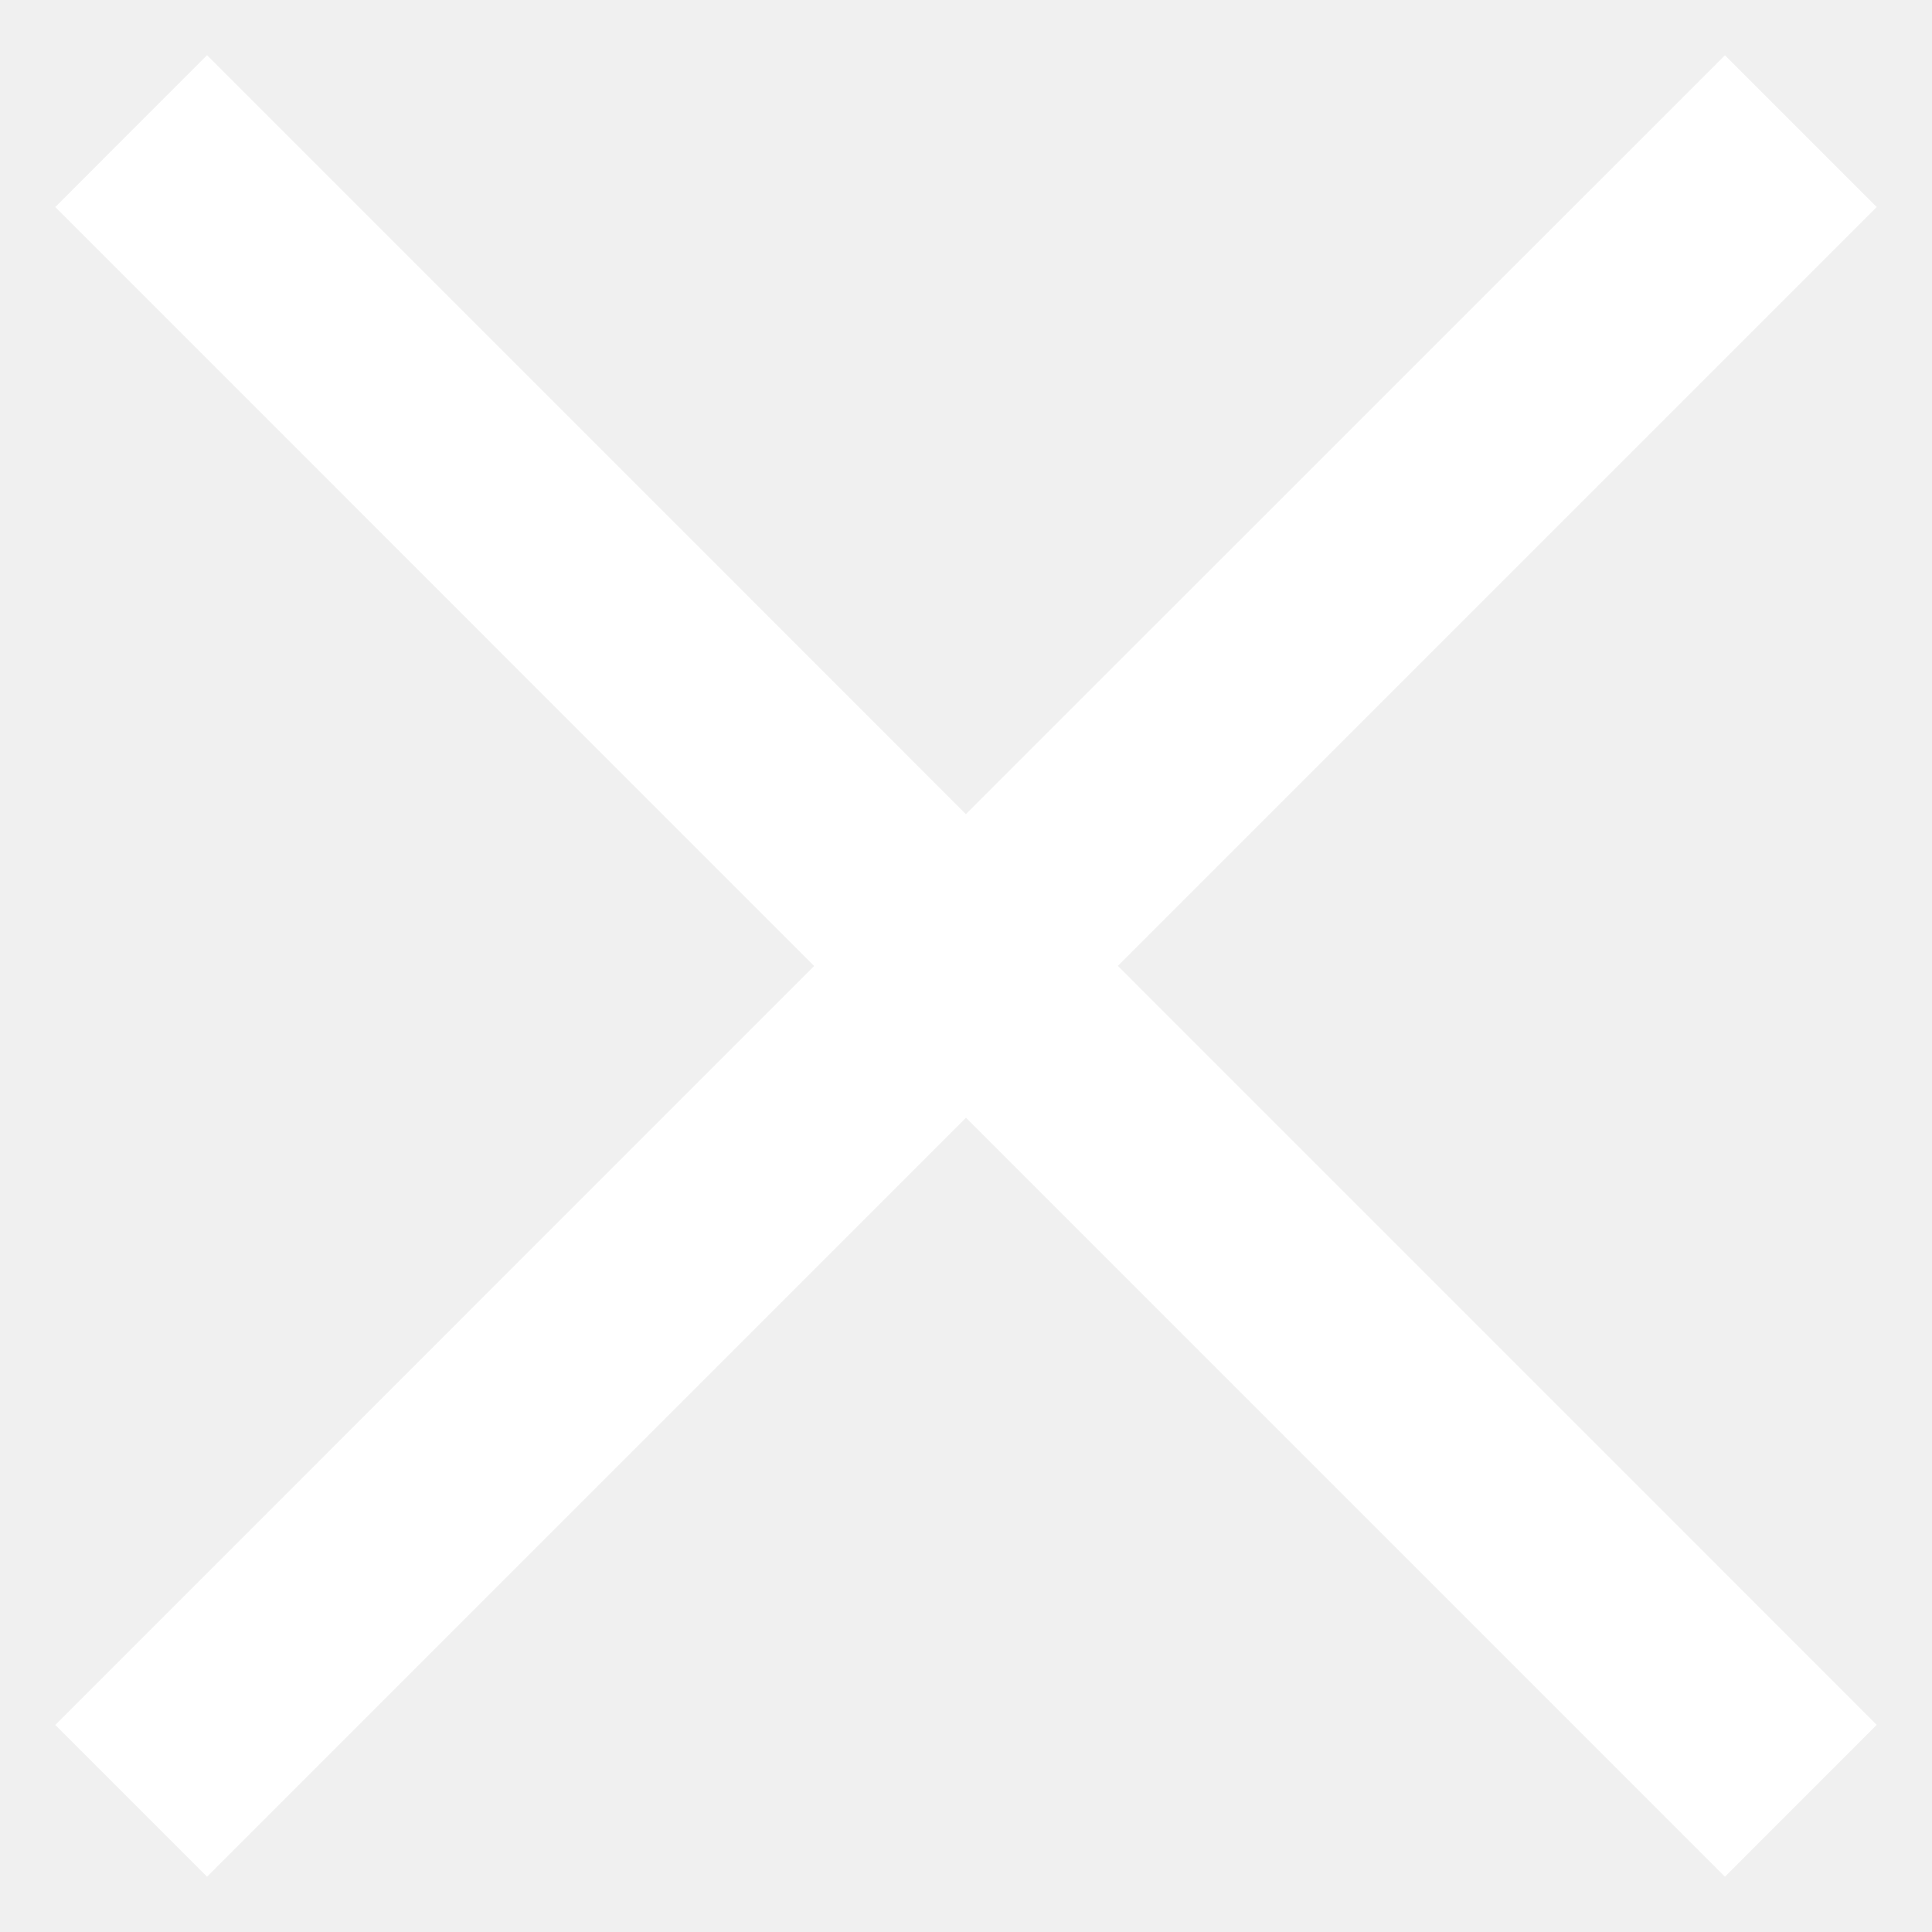
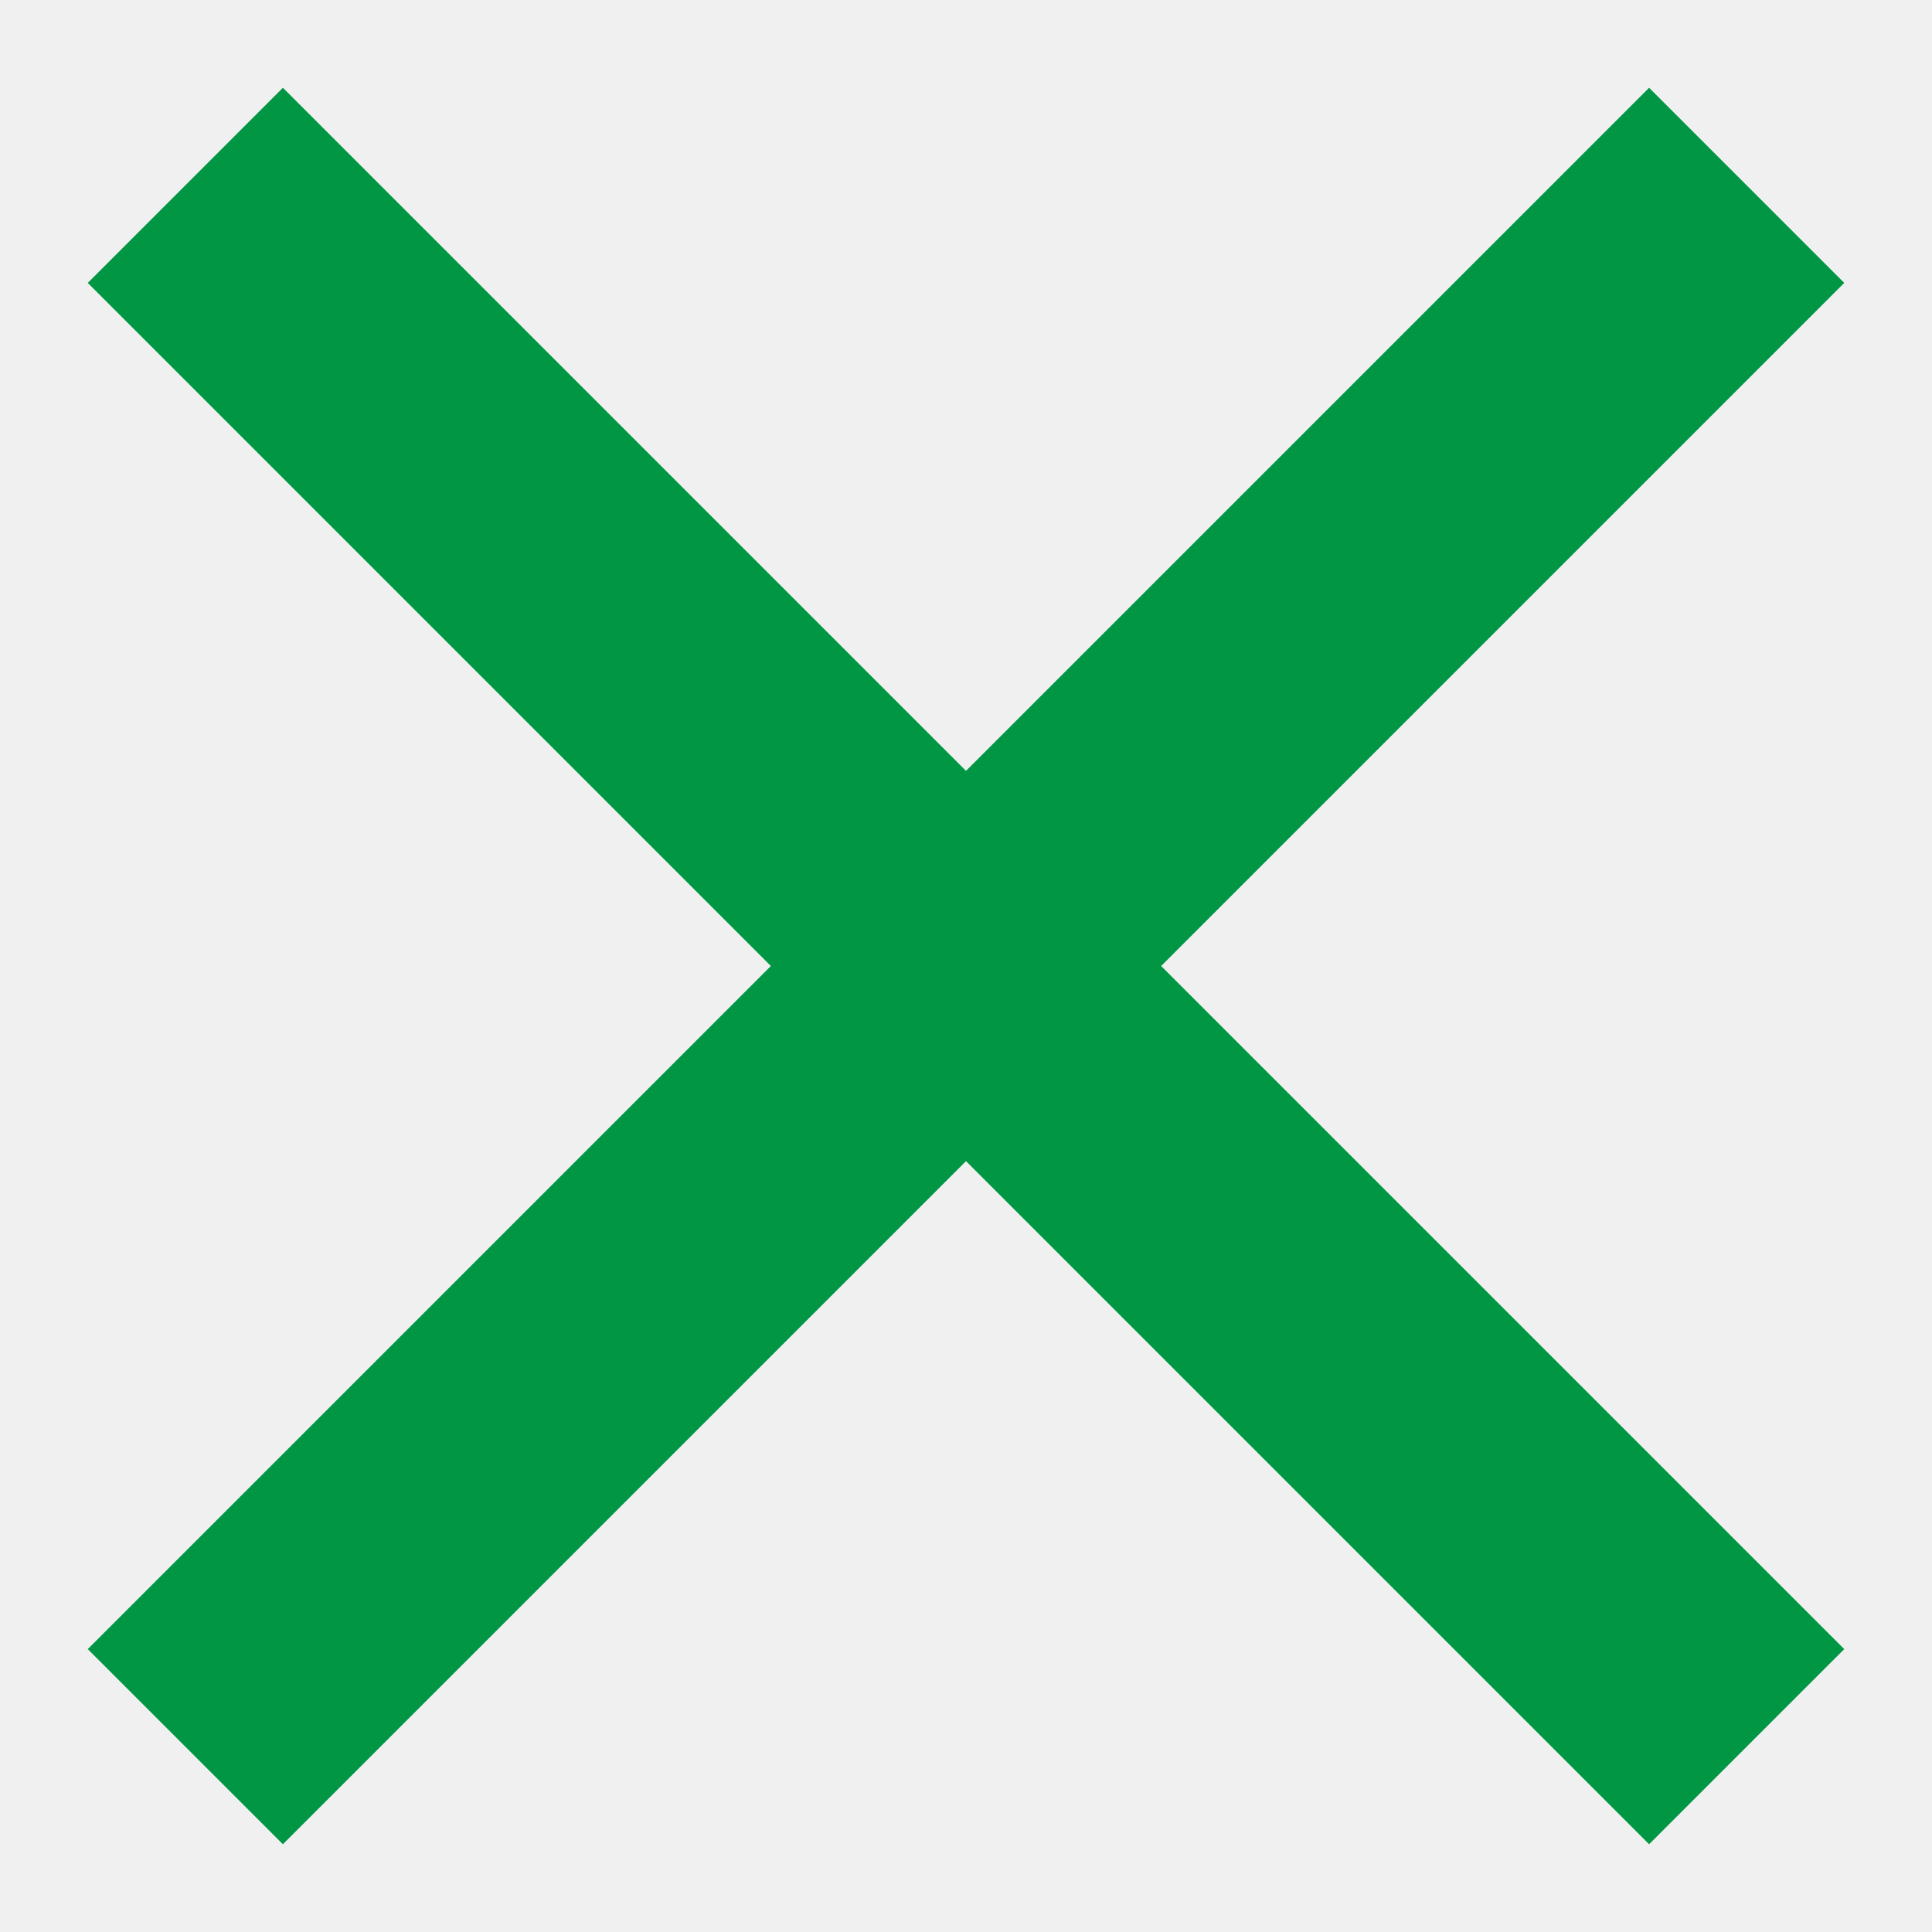
- <svg xmlns="http://www.w3.org/2000/svg" xmlns:xlink="http://www.w3.org/1999/xlink" width="18" height="18" viewBox="0 0 18 18">
-   <defs>
-     <path id="avzva" d="M691.485 160.07l-1.414 1.415-7.071-7.071-7.071 7.071-1.414-1.414 7.07-7.071-7.07-7.071 1.414-1.415 7.07 7.071 7.072-7.07 1.414 1.414-7.07 7.07z" />
-   </defs>
-   <g>
-     <g transform="translate(-674 -144)">
-       <use fill="#fff" xlink:href="#avzva" />
-     </g>
-   </g>
+ <svg xmlns="http://www.w3.org/2000/svg" width="14" height="14" viewBox="0 0 14 14" fill="none">
+   <path d="M7 5.586L11.95 0.636L13.364 2.05L8.414 7L13.364 11.95L11.95 13.364L7 8.414L2.05 13.364L0.636 11.95L5.586 7L0.636 2.05L2.05 0.636L7 5.586Z" fill="#009643" />
</svg>
